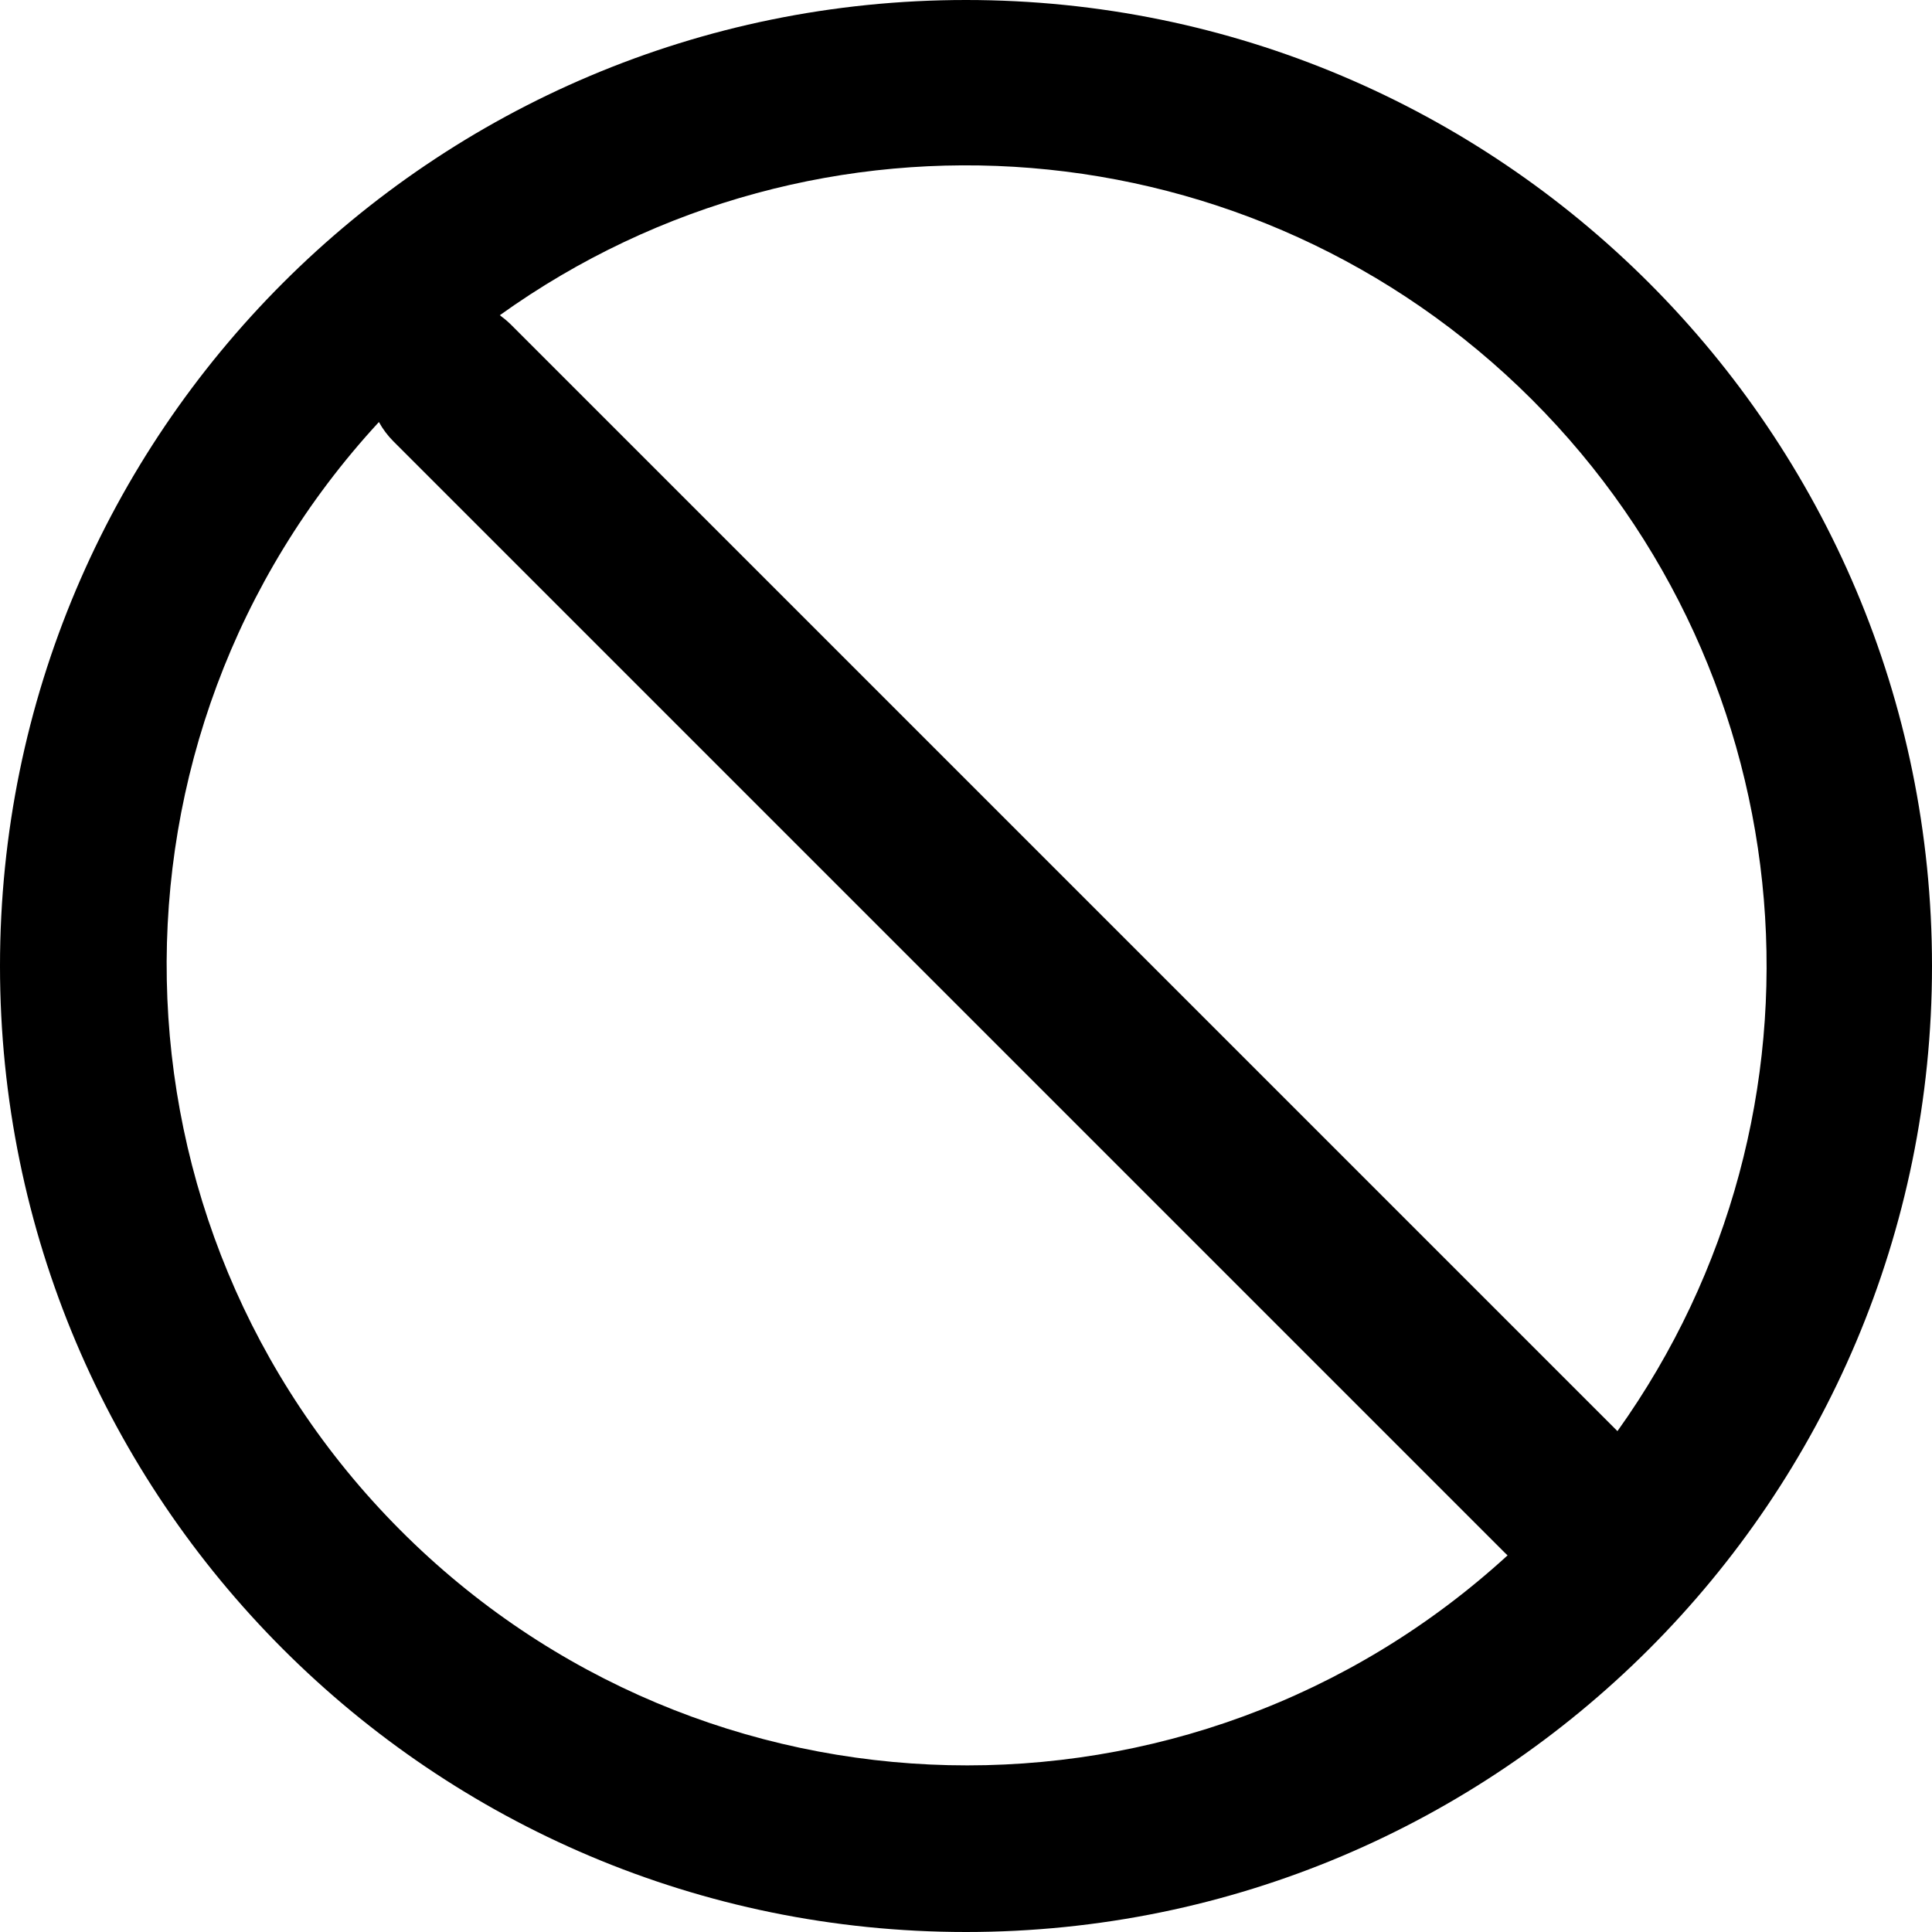
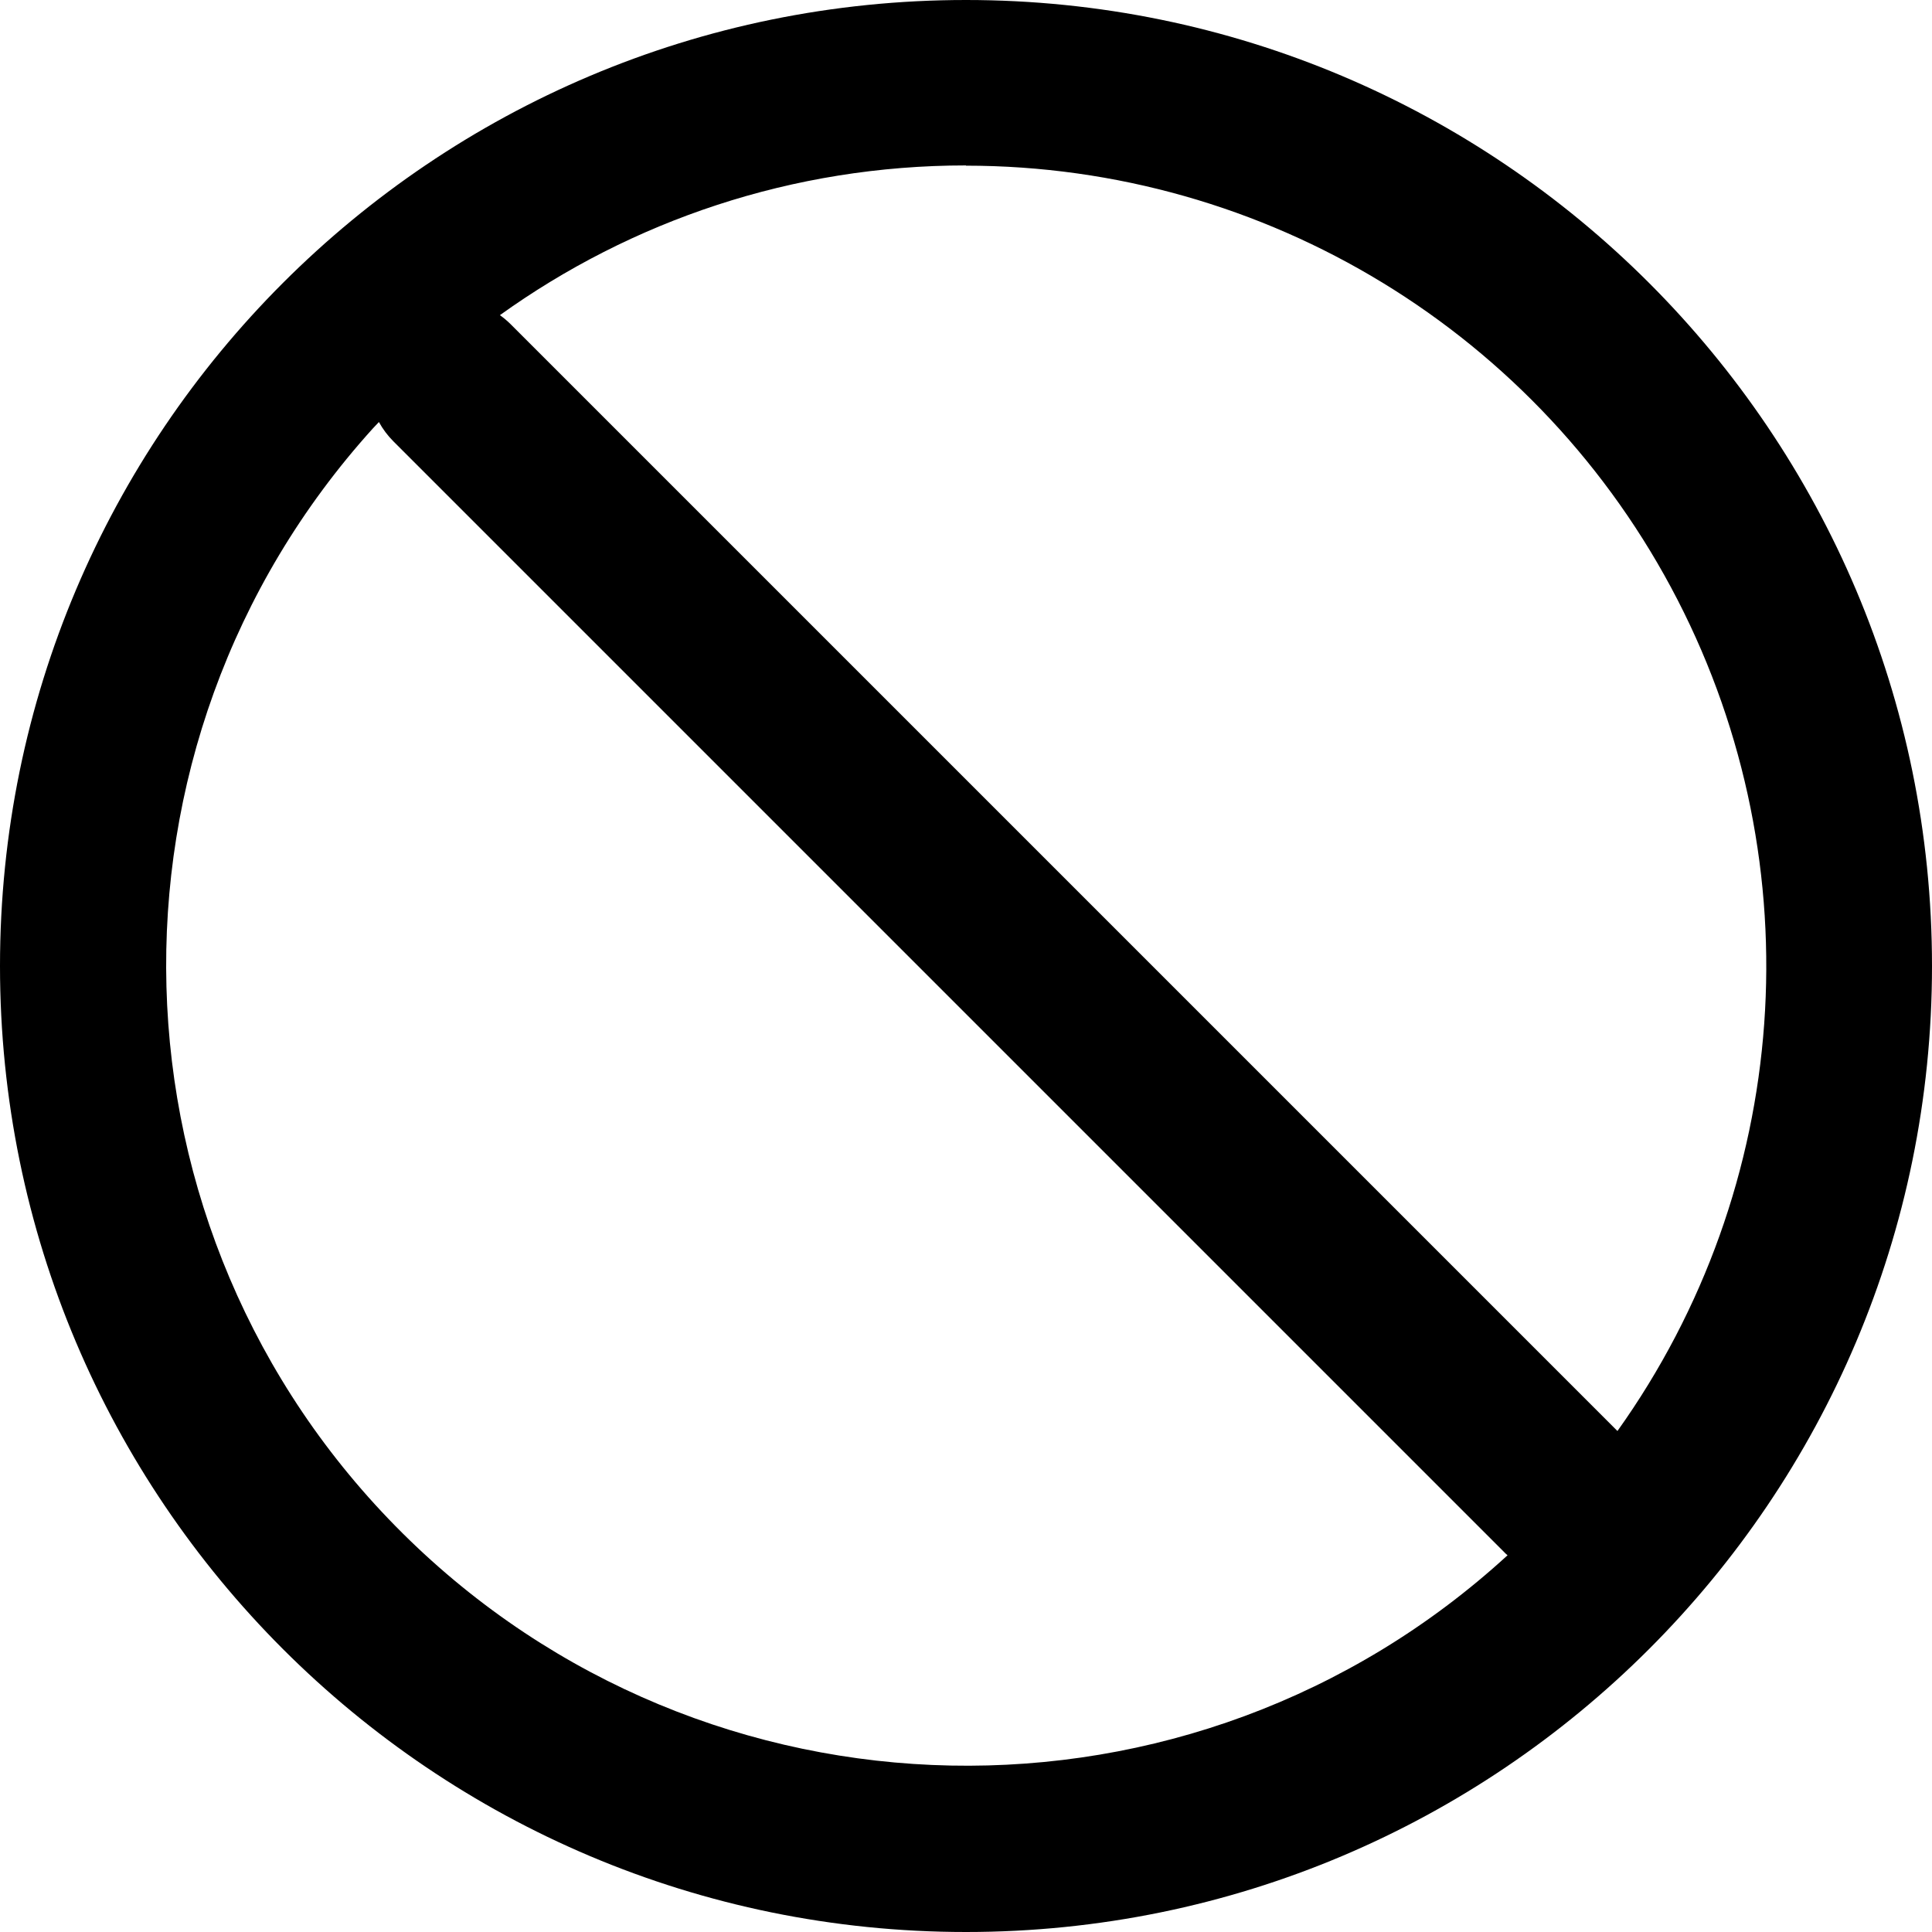
<svg xmlns="http://www.w3.org/2000/svg" viewBox="0 0 16 16">
-   <path d="M3.138 3.495a6.629 6.629 0 0 0 9.347 9.386.75.75 0 0 1-.027-.026l-9.2-9.2a.707.707 0 0 1-.12-.16zm1.002-.884c.03.022.06.047.088.074l9.167 9.167A6.629 6.629 0 0 0 4.14 2.61zM8 16A8 8 0 1 1 8 0a8 8 0 0 1 0 16z" />
+   <path d="M8 0a8 8 0 1 1 0 16A8 8 0 0 1 8 0zM3.138 3.495l-.05.053a6.629 6.629 0 0 0 9.397 9.332.199.199 0 0 1-.027-.025l-9.2-9.2a.707.707 0 0 1-.12-.16zM8 1.37c-1.44 0-2.773.46-3.86 1.24a.71.71 0 0 1 .088.074l9.167 9.167A6.629 6.629 0 0 0 8 1.372z" />
</svg>
